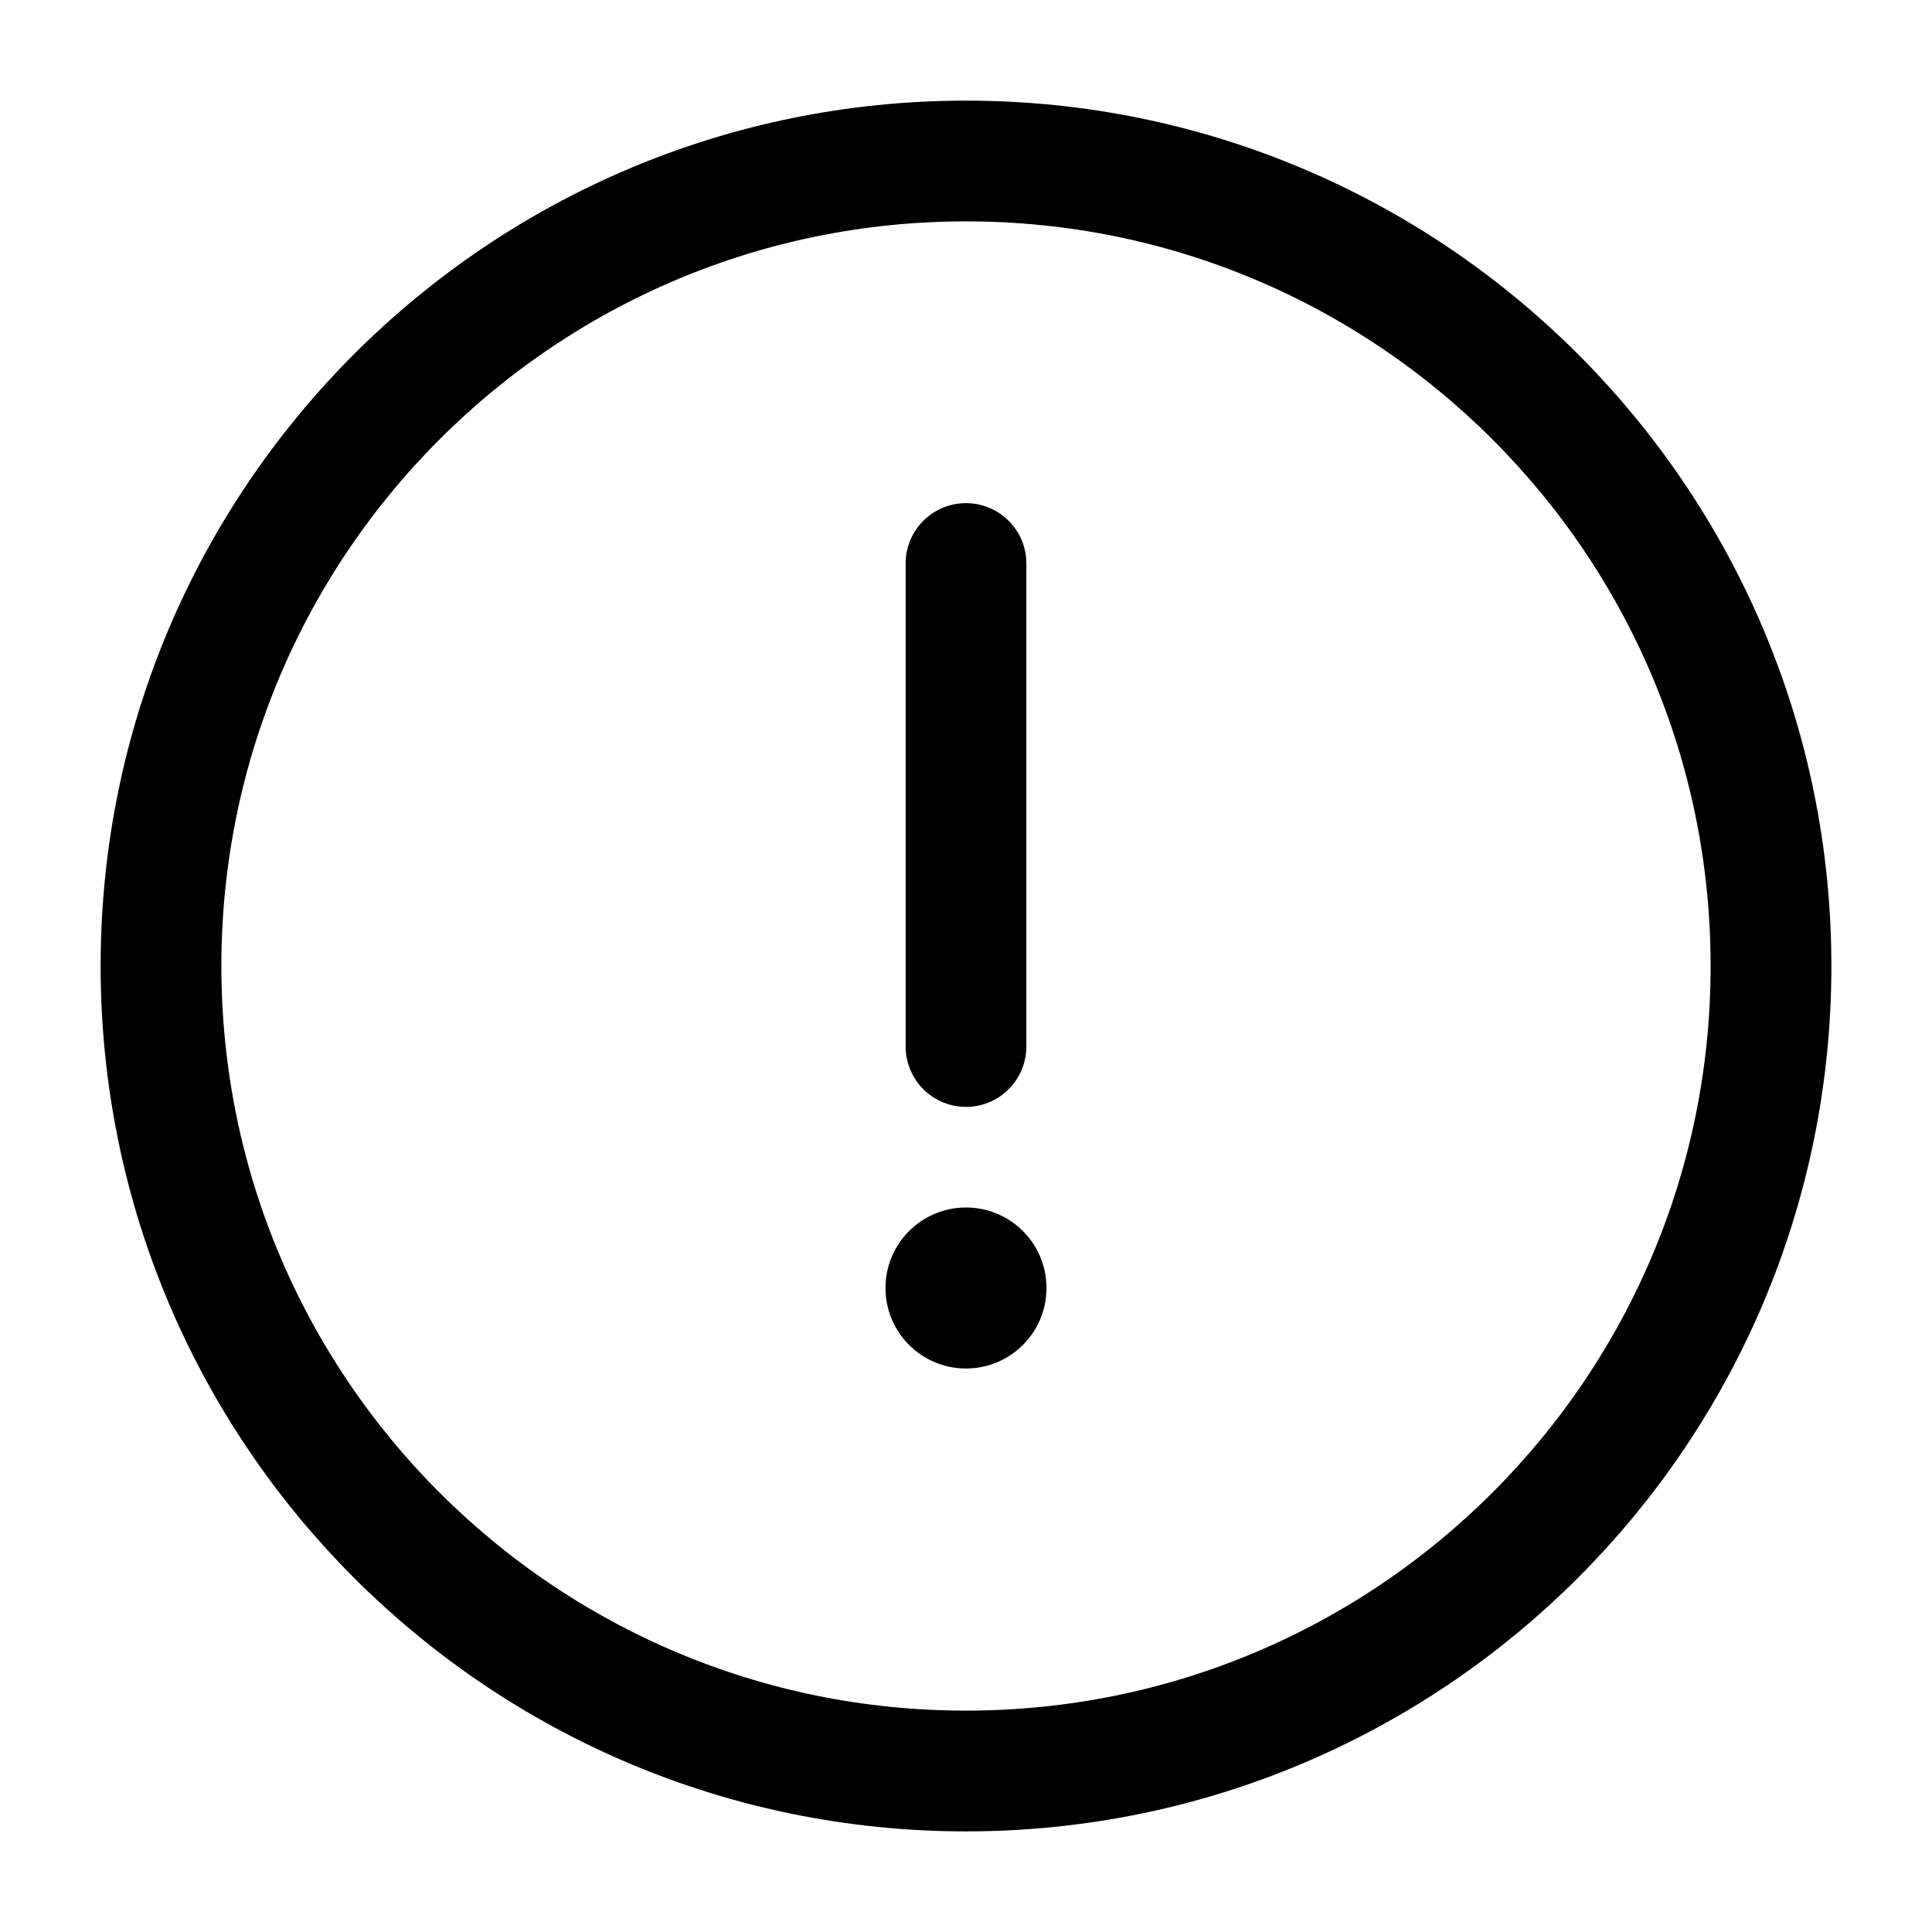
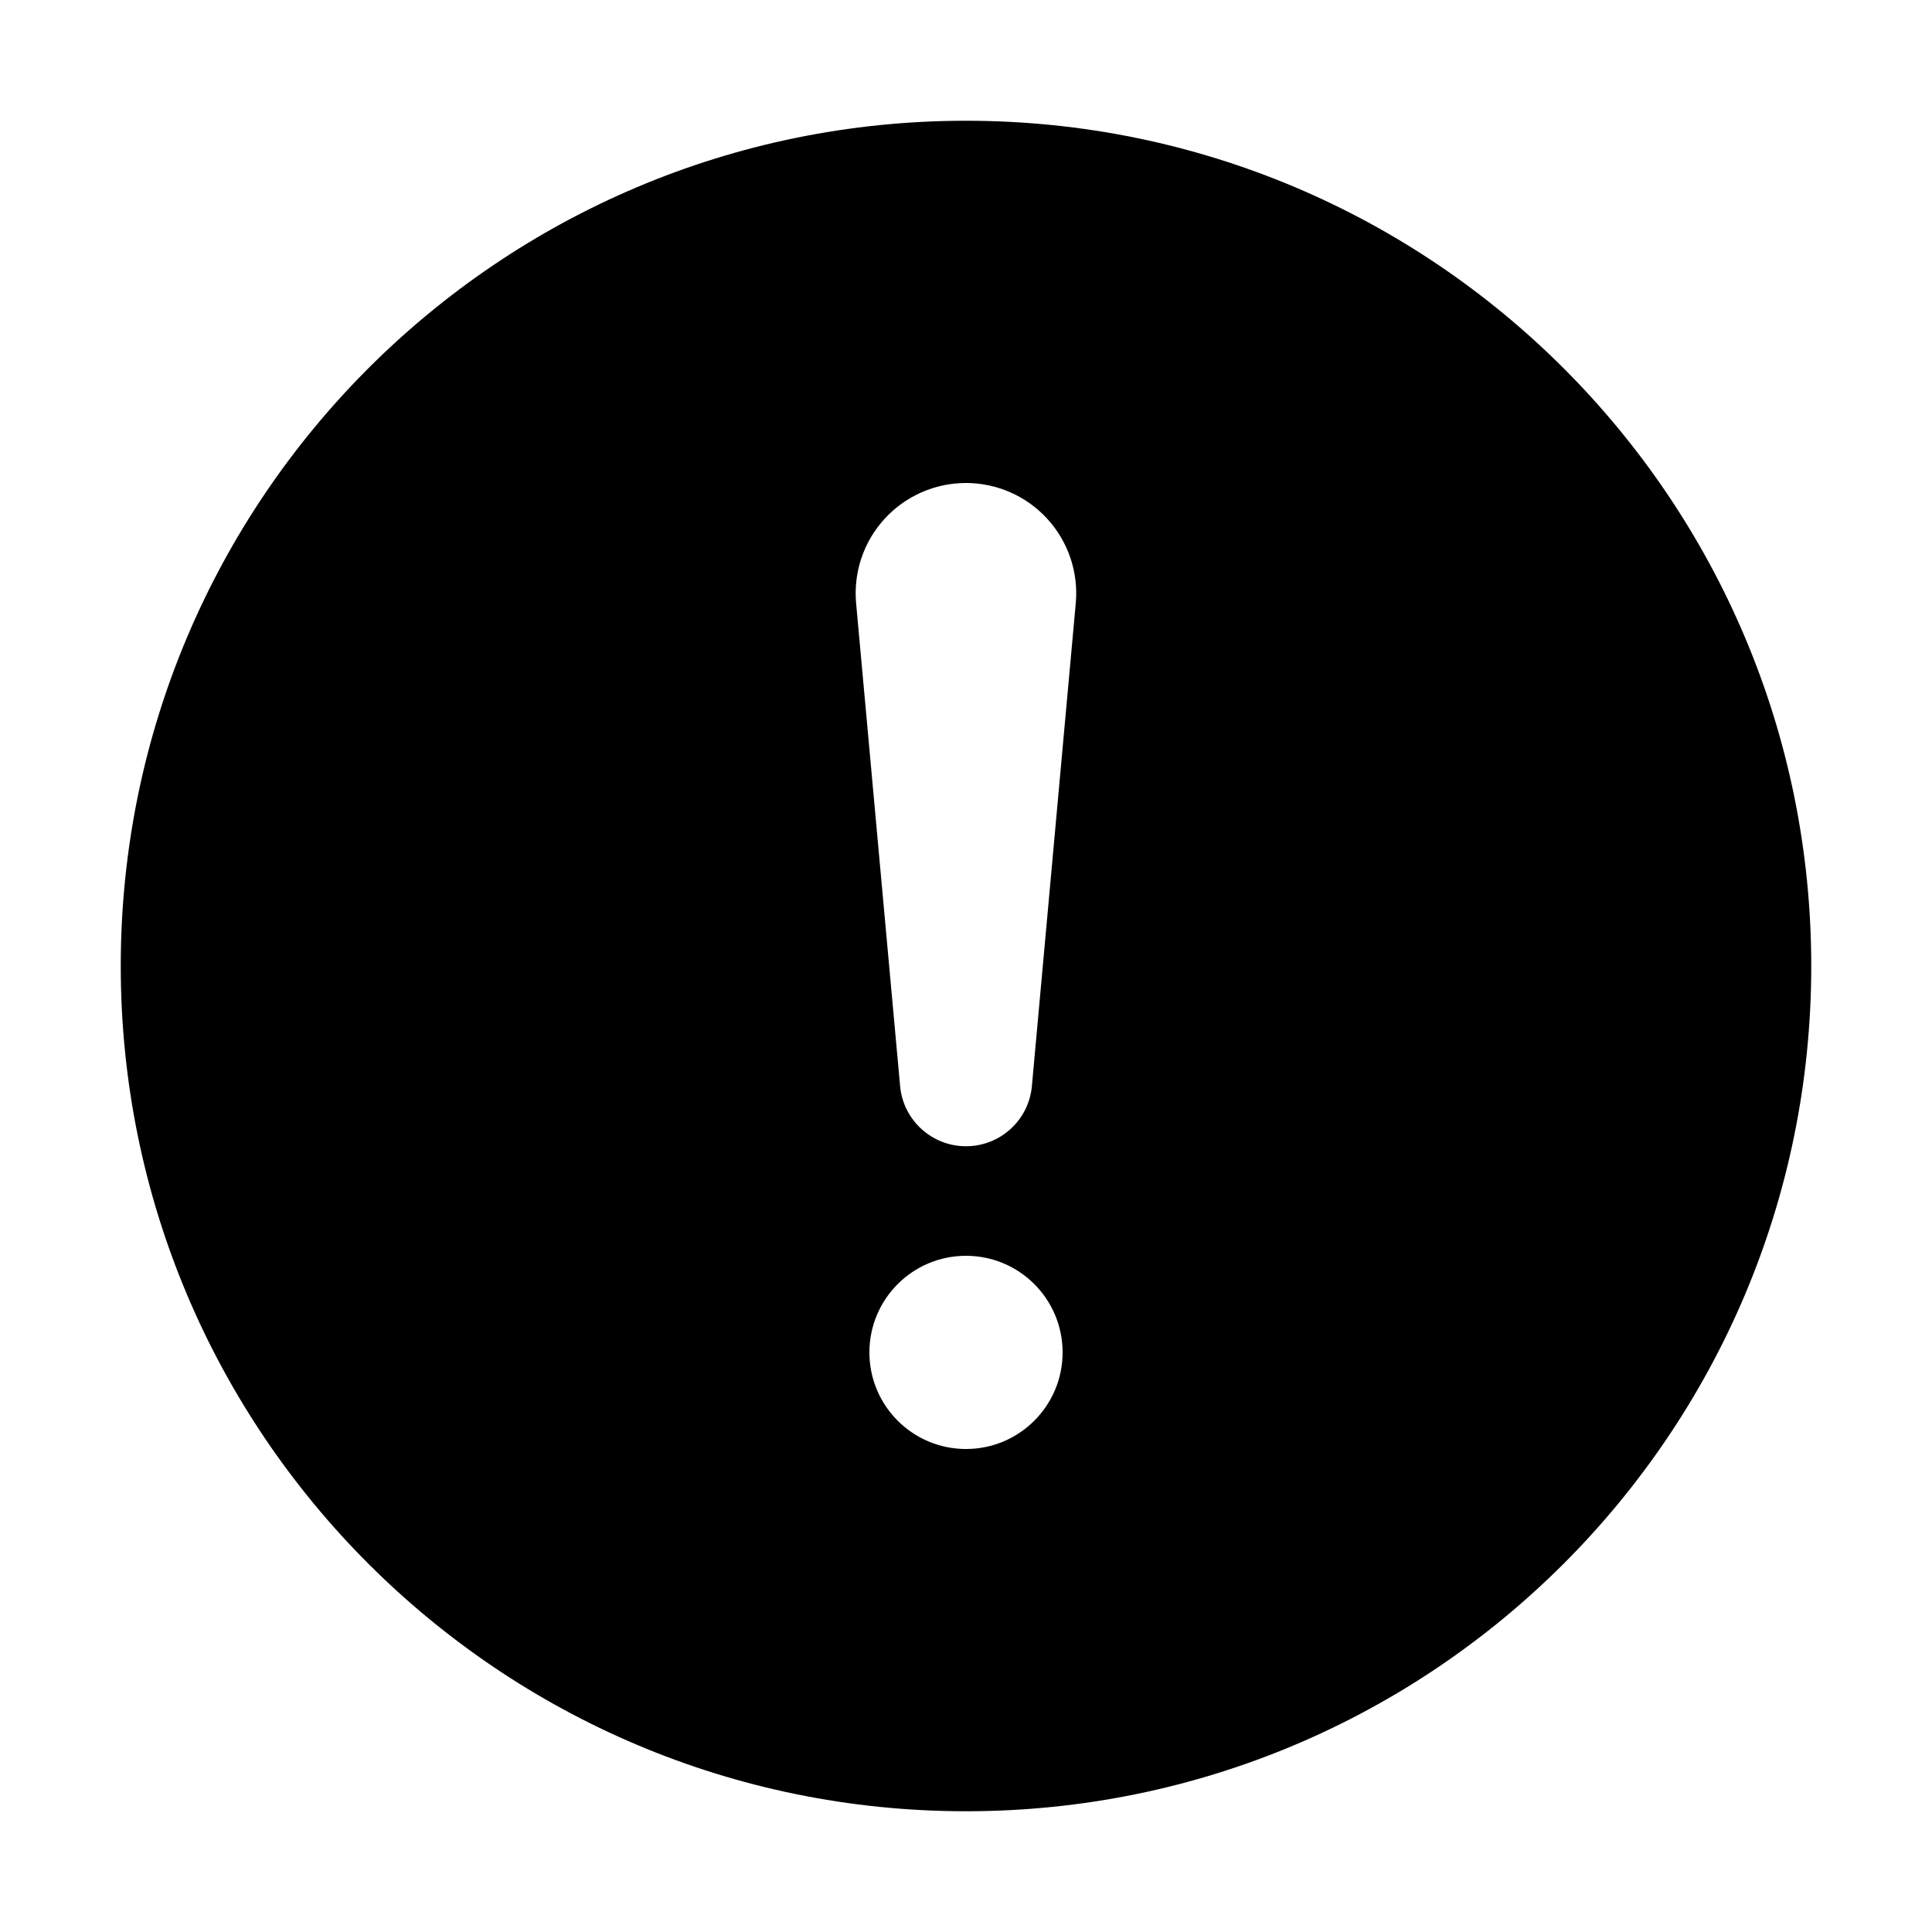
- <svg xmlns="http://www.w3.org/2000/svg" viewBox="0 0 24 24" fill="none">
-   <circle cx="12" cy="12" r="10" stroke="currentColor" stroke-width="1.5" />
-   <path d="M12 7V13" stroke="currentColor" stroke-width="1.5" stroke-linecap="round" />
-   <circle cx="12" cy="16" r="1" fill="currentColor" />
+ <svg xmlns="http://www.w3.org/2000/svg" width="800px" height="800px" viewBox="0 0 24 24" fill="none">
+   <g transform="scale(0.0234375)">
+     <path fill="currentColor" d="M512 64a448 448 0 1 1 0 896 448 448 0 0 1 0-896zm0 192a58.432 58.432 0 0 0-58.24 63.744l23.36 256.384a35.072 35.072 0 0 0 69.76 0l23.296-256.384A58.432 58.432 0 0 0 512 256zm0 512a51.2 51.2 0 1 0 0-102.4 51.2 51.2 0 0 0 0 102.4z" />
+   </g>
</svg>
